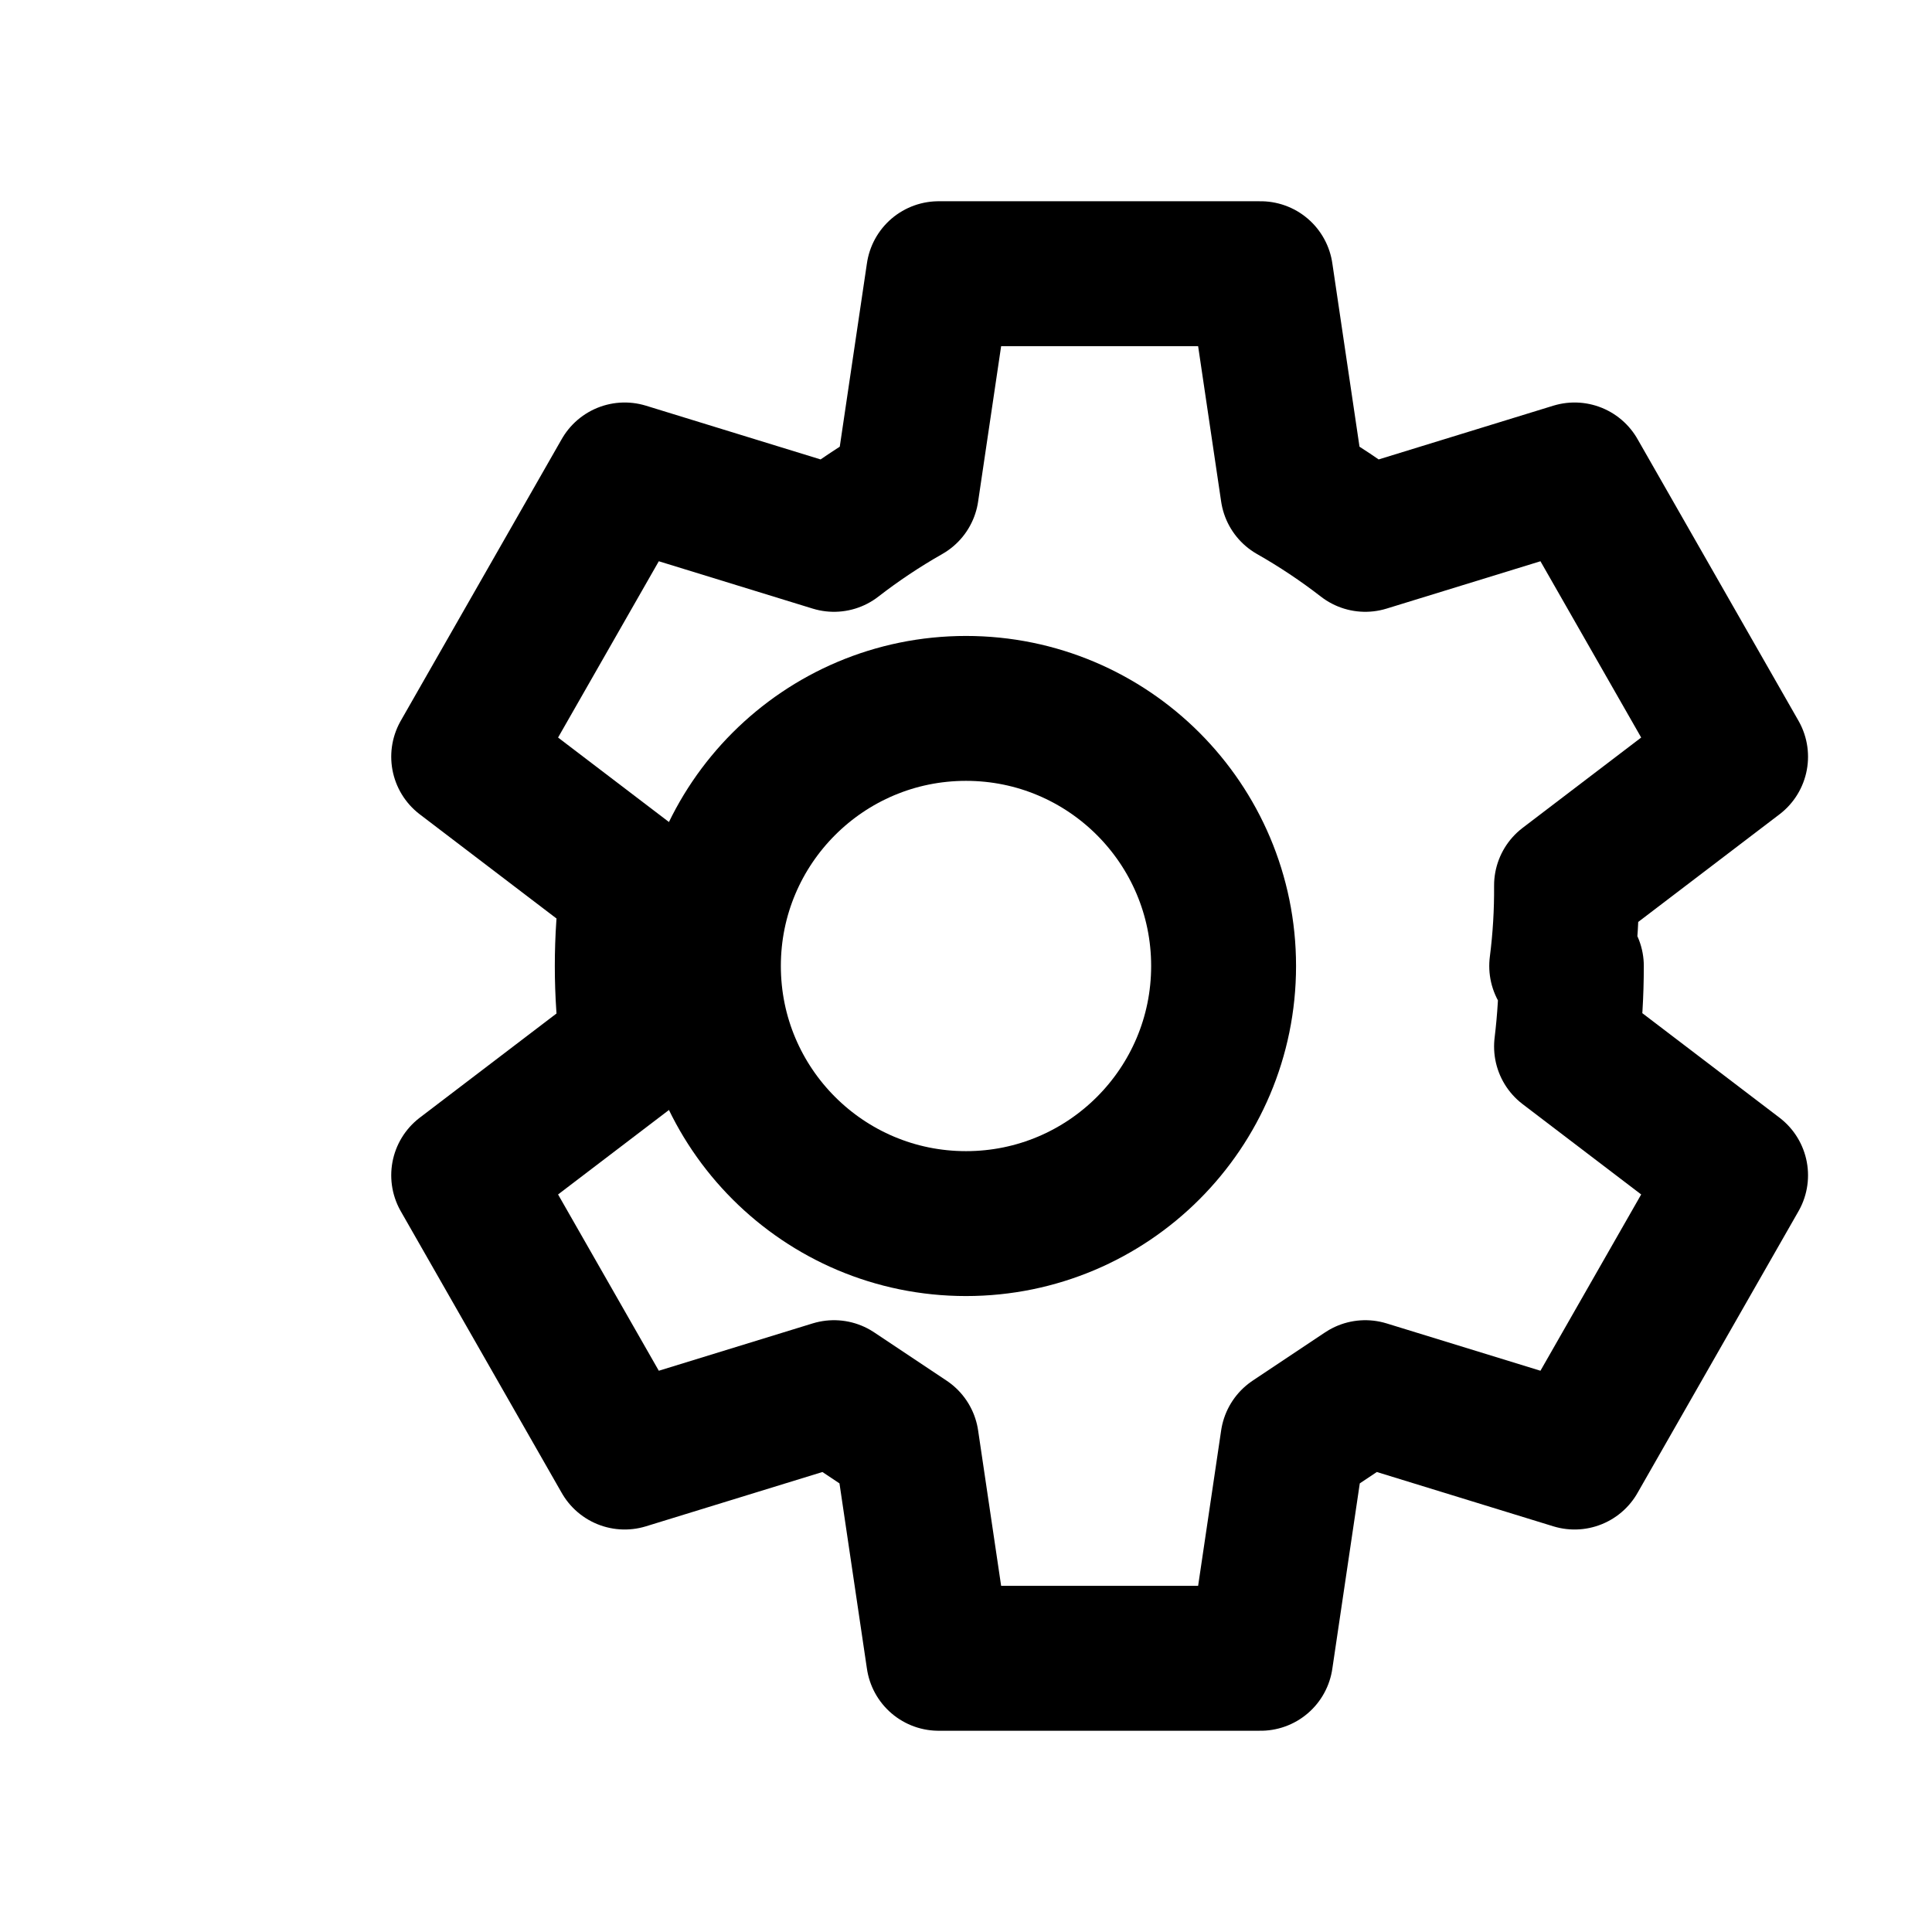
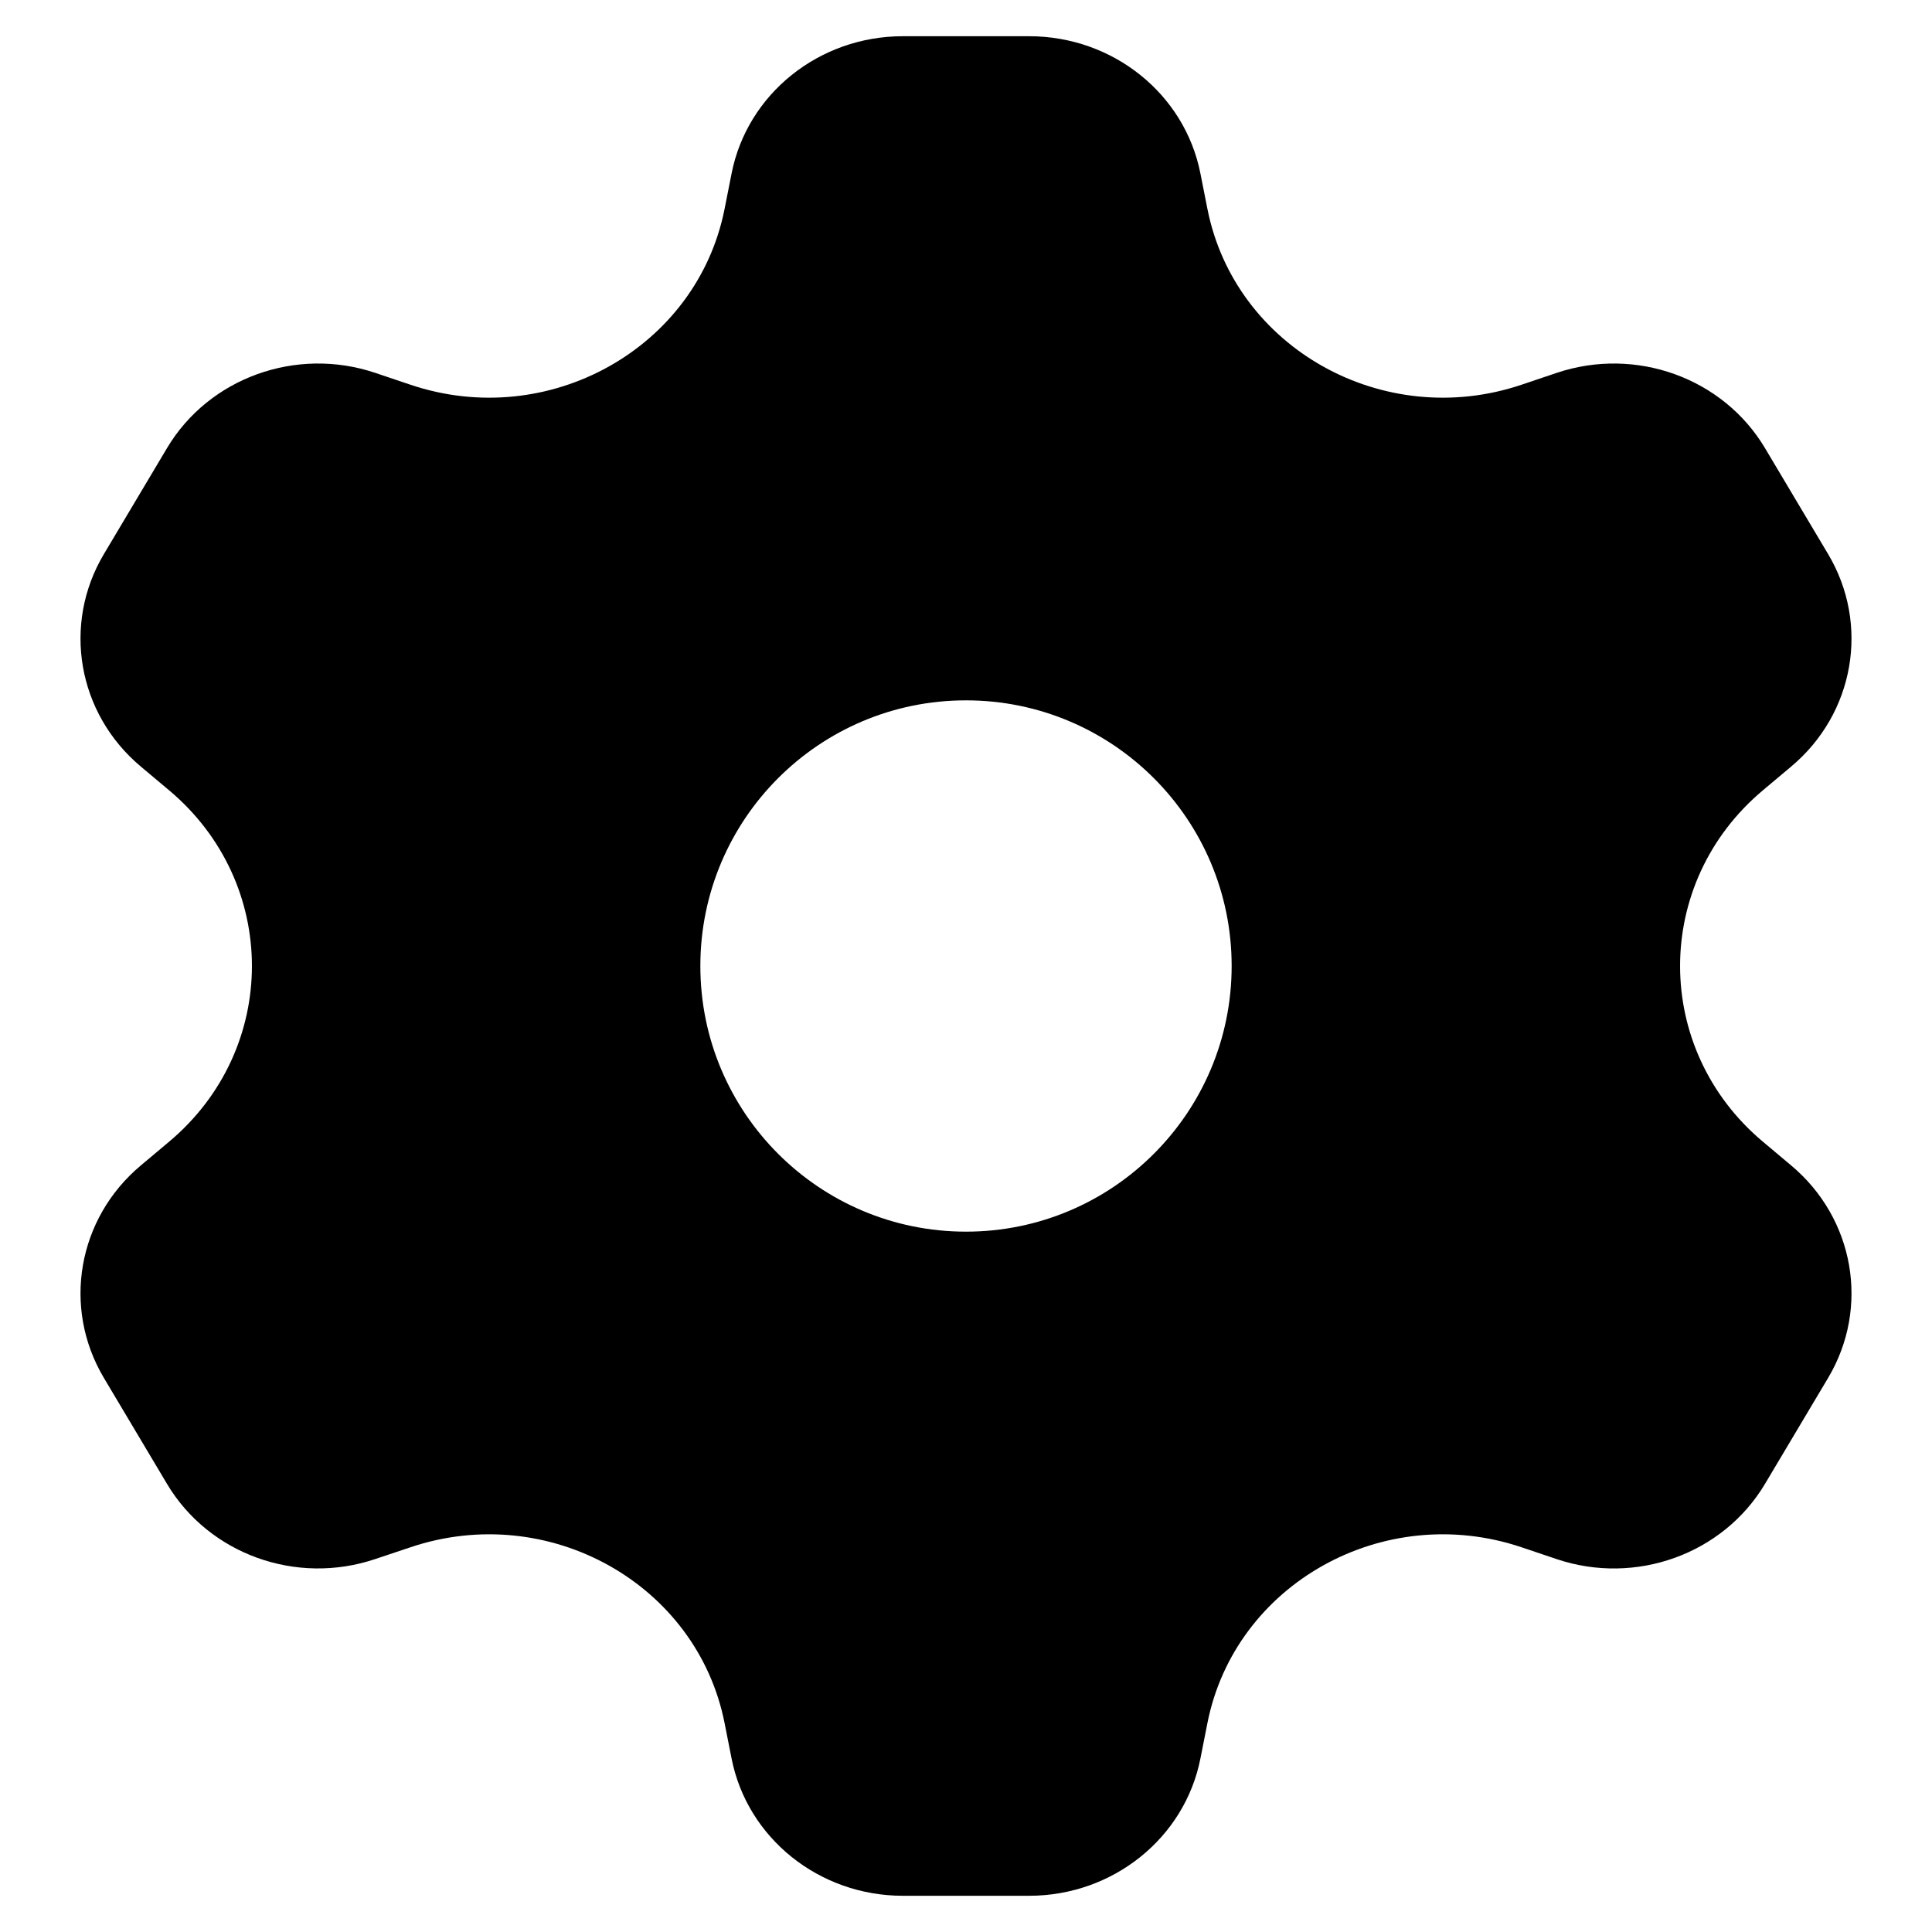
- <svg xmlns="http://www.w3.org/2000/svg" width="20" height="20" viewBox="0 0 24 24" fill="none" stroke="currentColor" stroke-width="1.8" stroke-linecap="round" stroke-linejoin="round">
-   <circle cx="12" cy="12" r="3.2" />
-   <path d="M19.4 12a7.4 7.4 0 0 0 .06-1l2.1-1.6-2-3.5-2.6.8a7.6 7.6 0 0 0-.9-.6l-.4-2.7h-4l-.4 2.7a7.6 7.6 0 0 0-.9.6l-2.6-.8-2 3.5 2.1 1.6a7.4 7.4 0 0 0 0 2l-2.1 1.6 2 3.5 2.6-.8c.3.2.6.4.9.6l.4 2.7h4l.4-2.7c.3-.2.6-.4.9-.6l2.6.8 2-3.5-2.1-1.6c.04-.33.06-.66.06-1z" />
+ <svg xmlns="http://www.w3.org/2000/svg" width="800px" height="800px" viewBox="0 0 24 24" fill="none">
+   <path fill-rule="evenodd" clip-rule="evenodd" d="M12.785 0.45C13.824 0.45 14.717 1.165 14.912 2.155L14.999 2.595C15.341 4.324 17.186 5.357 18.902 4.779L19.338 4.632C20.32 4.302 21.405 4.694 21.925 5.566L22.71 6.884C23.229 7.756 23.037 8.864 22.25 9.523L21.901 9.816C20.527 10.967 20.527 13.033 21.901 14.184L22.25 14.477C23.037 15.136 23.229 16.244 22.71 17.116L21.925 18.434C21.405 19.306 20.32 19.698 19.338 19.368L18.902 19.221C17.186 18.643 15.341 19.675 14.999 21.405L14.912 21.845C14.717 22.834 13.824 23.55 12.785 23.55H11.215C10.176 23.55 9.283 22.834 9.088 21.845L9.001 21.405C8.659 19.675 6.814 18.643 5.098 19.221L4.662 19.367C3.68 19.698 2.595 19.306 2.075 18.434L1.29 17.116C0.771 16.244 0.963 15.136 1.75 14.477L2.099 14.184C3.473 13.033 3.473 10.967 2.099 9.816L1.75 9.523C0.963 8.864 0.771 7.756 1.29 6.884L2.075 5.566C2.595 4.694 3.68 4.302 4.662 4.632L5.098 4.779C6.814 5.357 8.659 4.324 9.001 2.595L9.088 2.155C9.283 1.165 10.176 0.45 11.215 0.45H12.785ZM12 15.3C13.822 15.3 15.3 13.822 15.3 12C15.3 10.177 13.822 8.7 12 8.7C10.177 8.7 8.7 10.177 8.7 12C8.7 13.822 10.177 15.3 12 15.3Z" fill="#000000" />
</svg>
